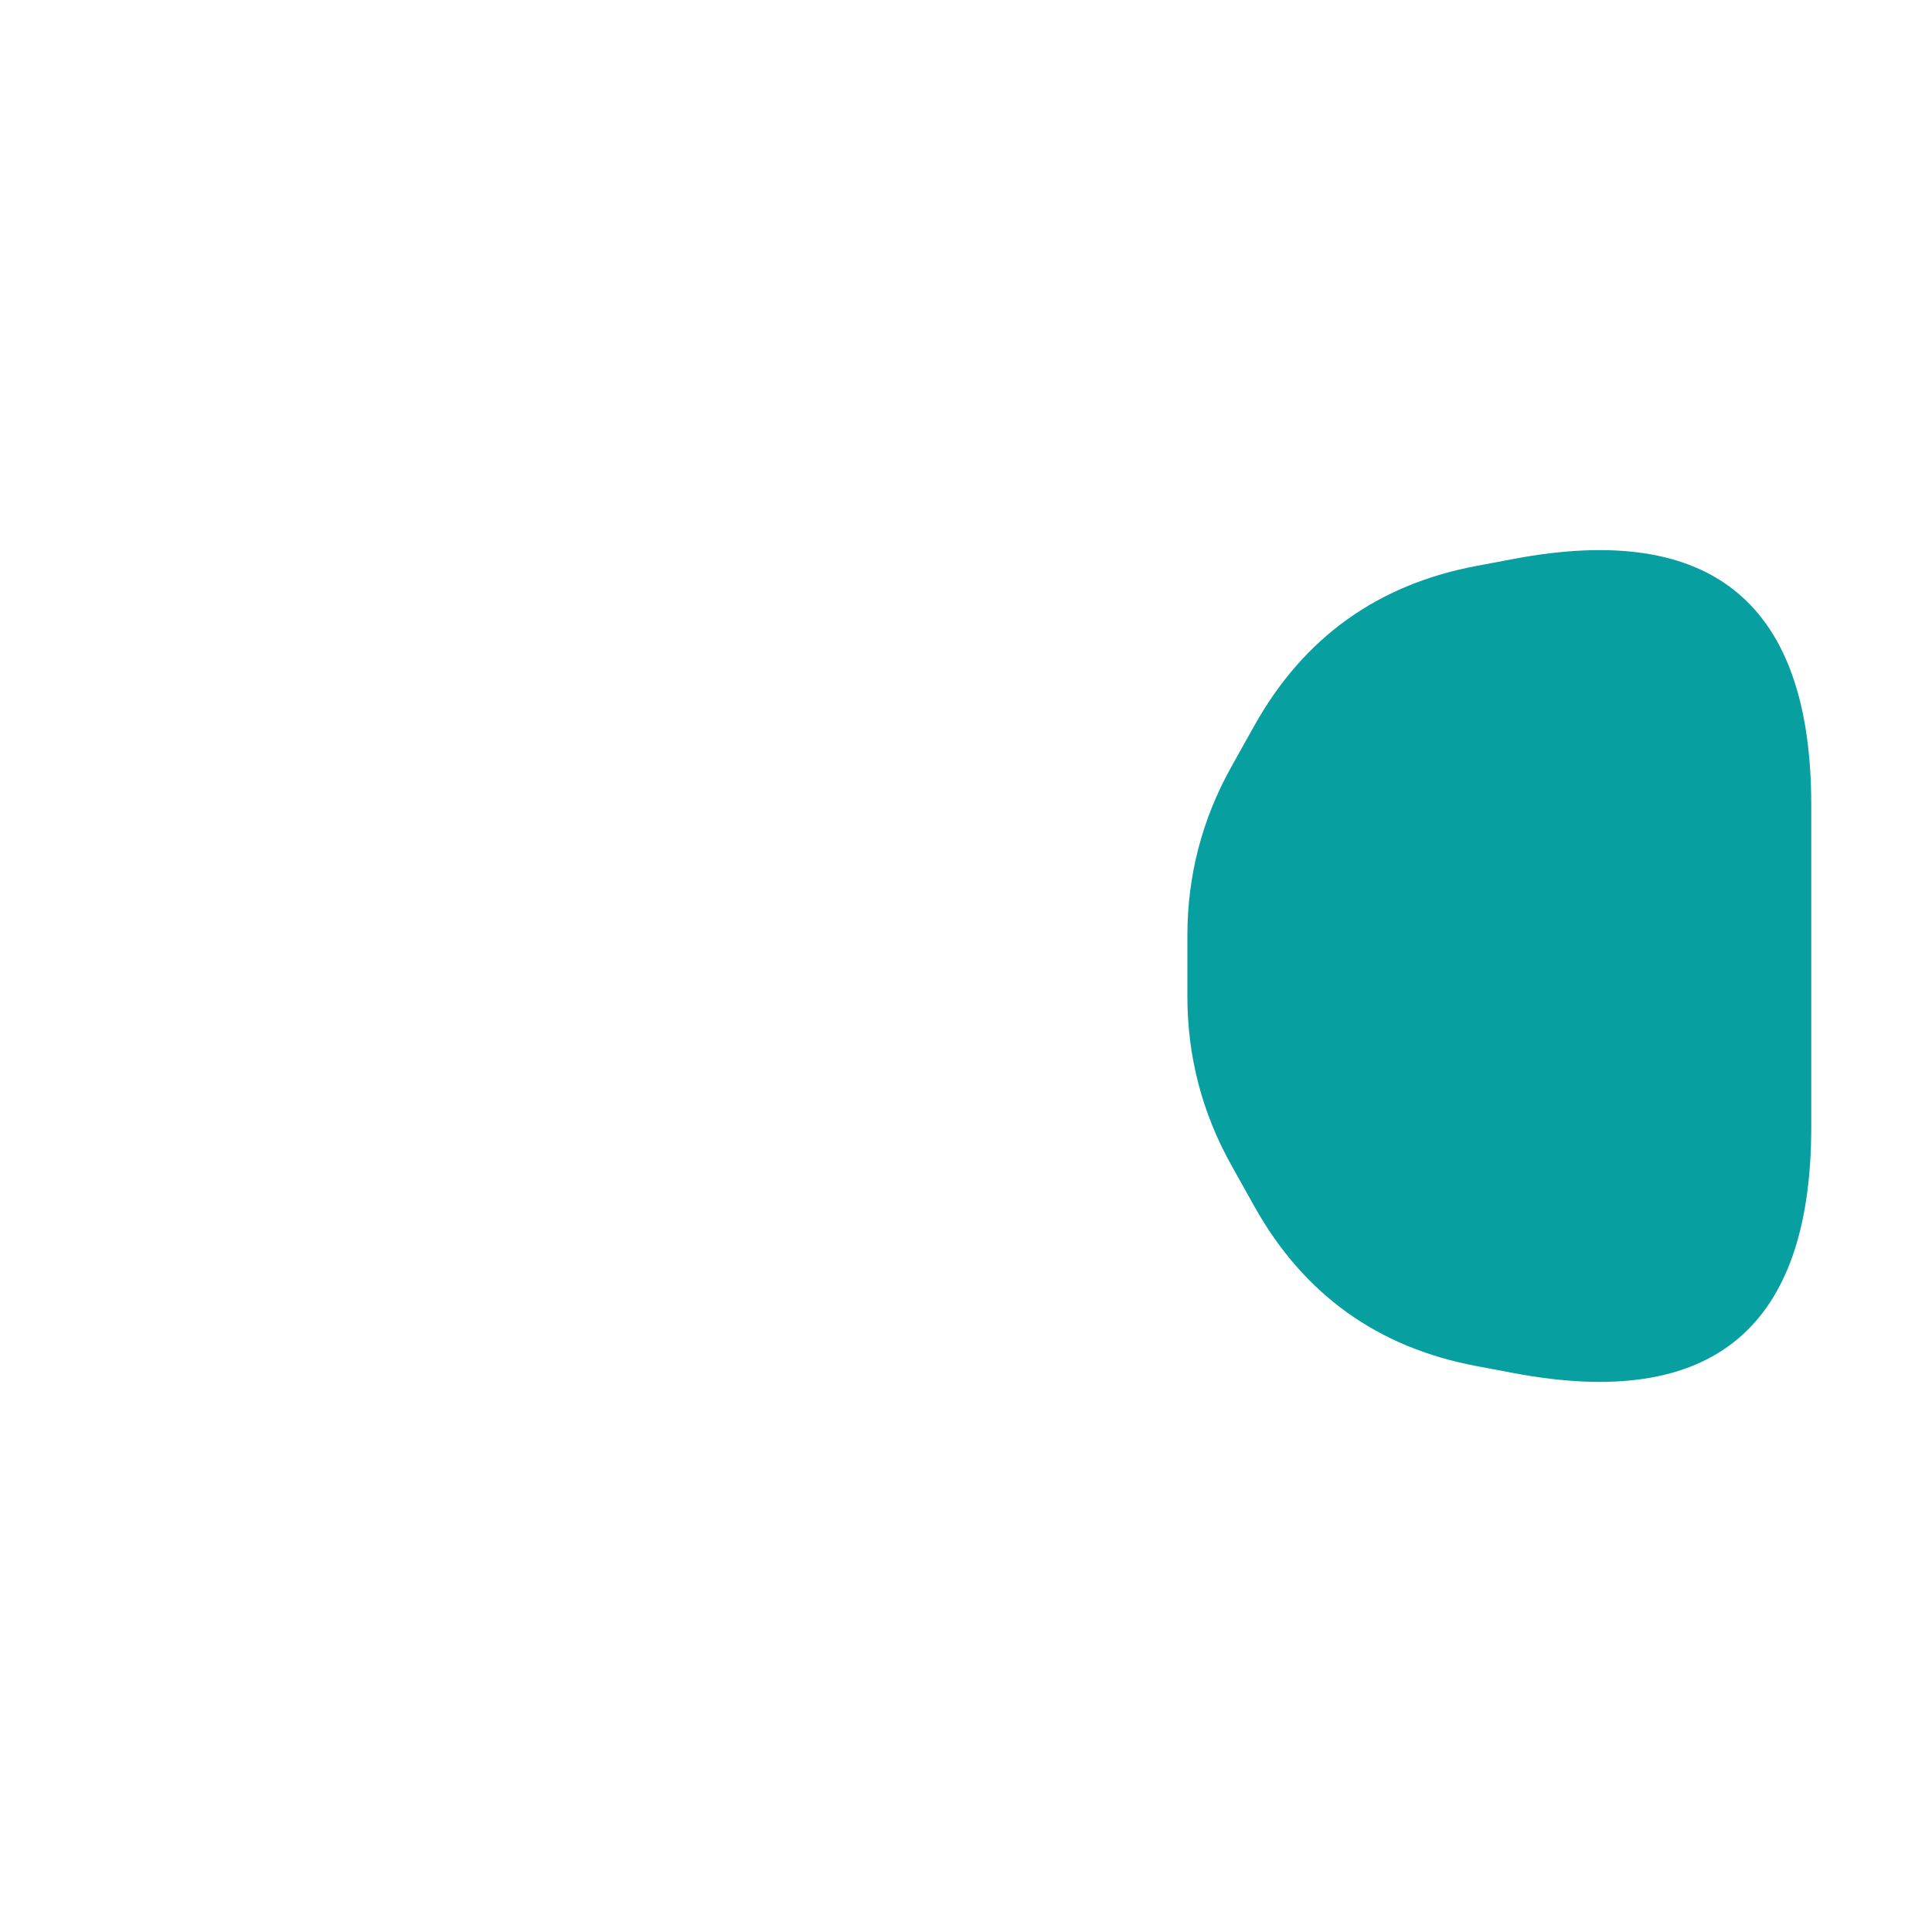
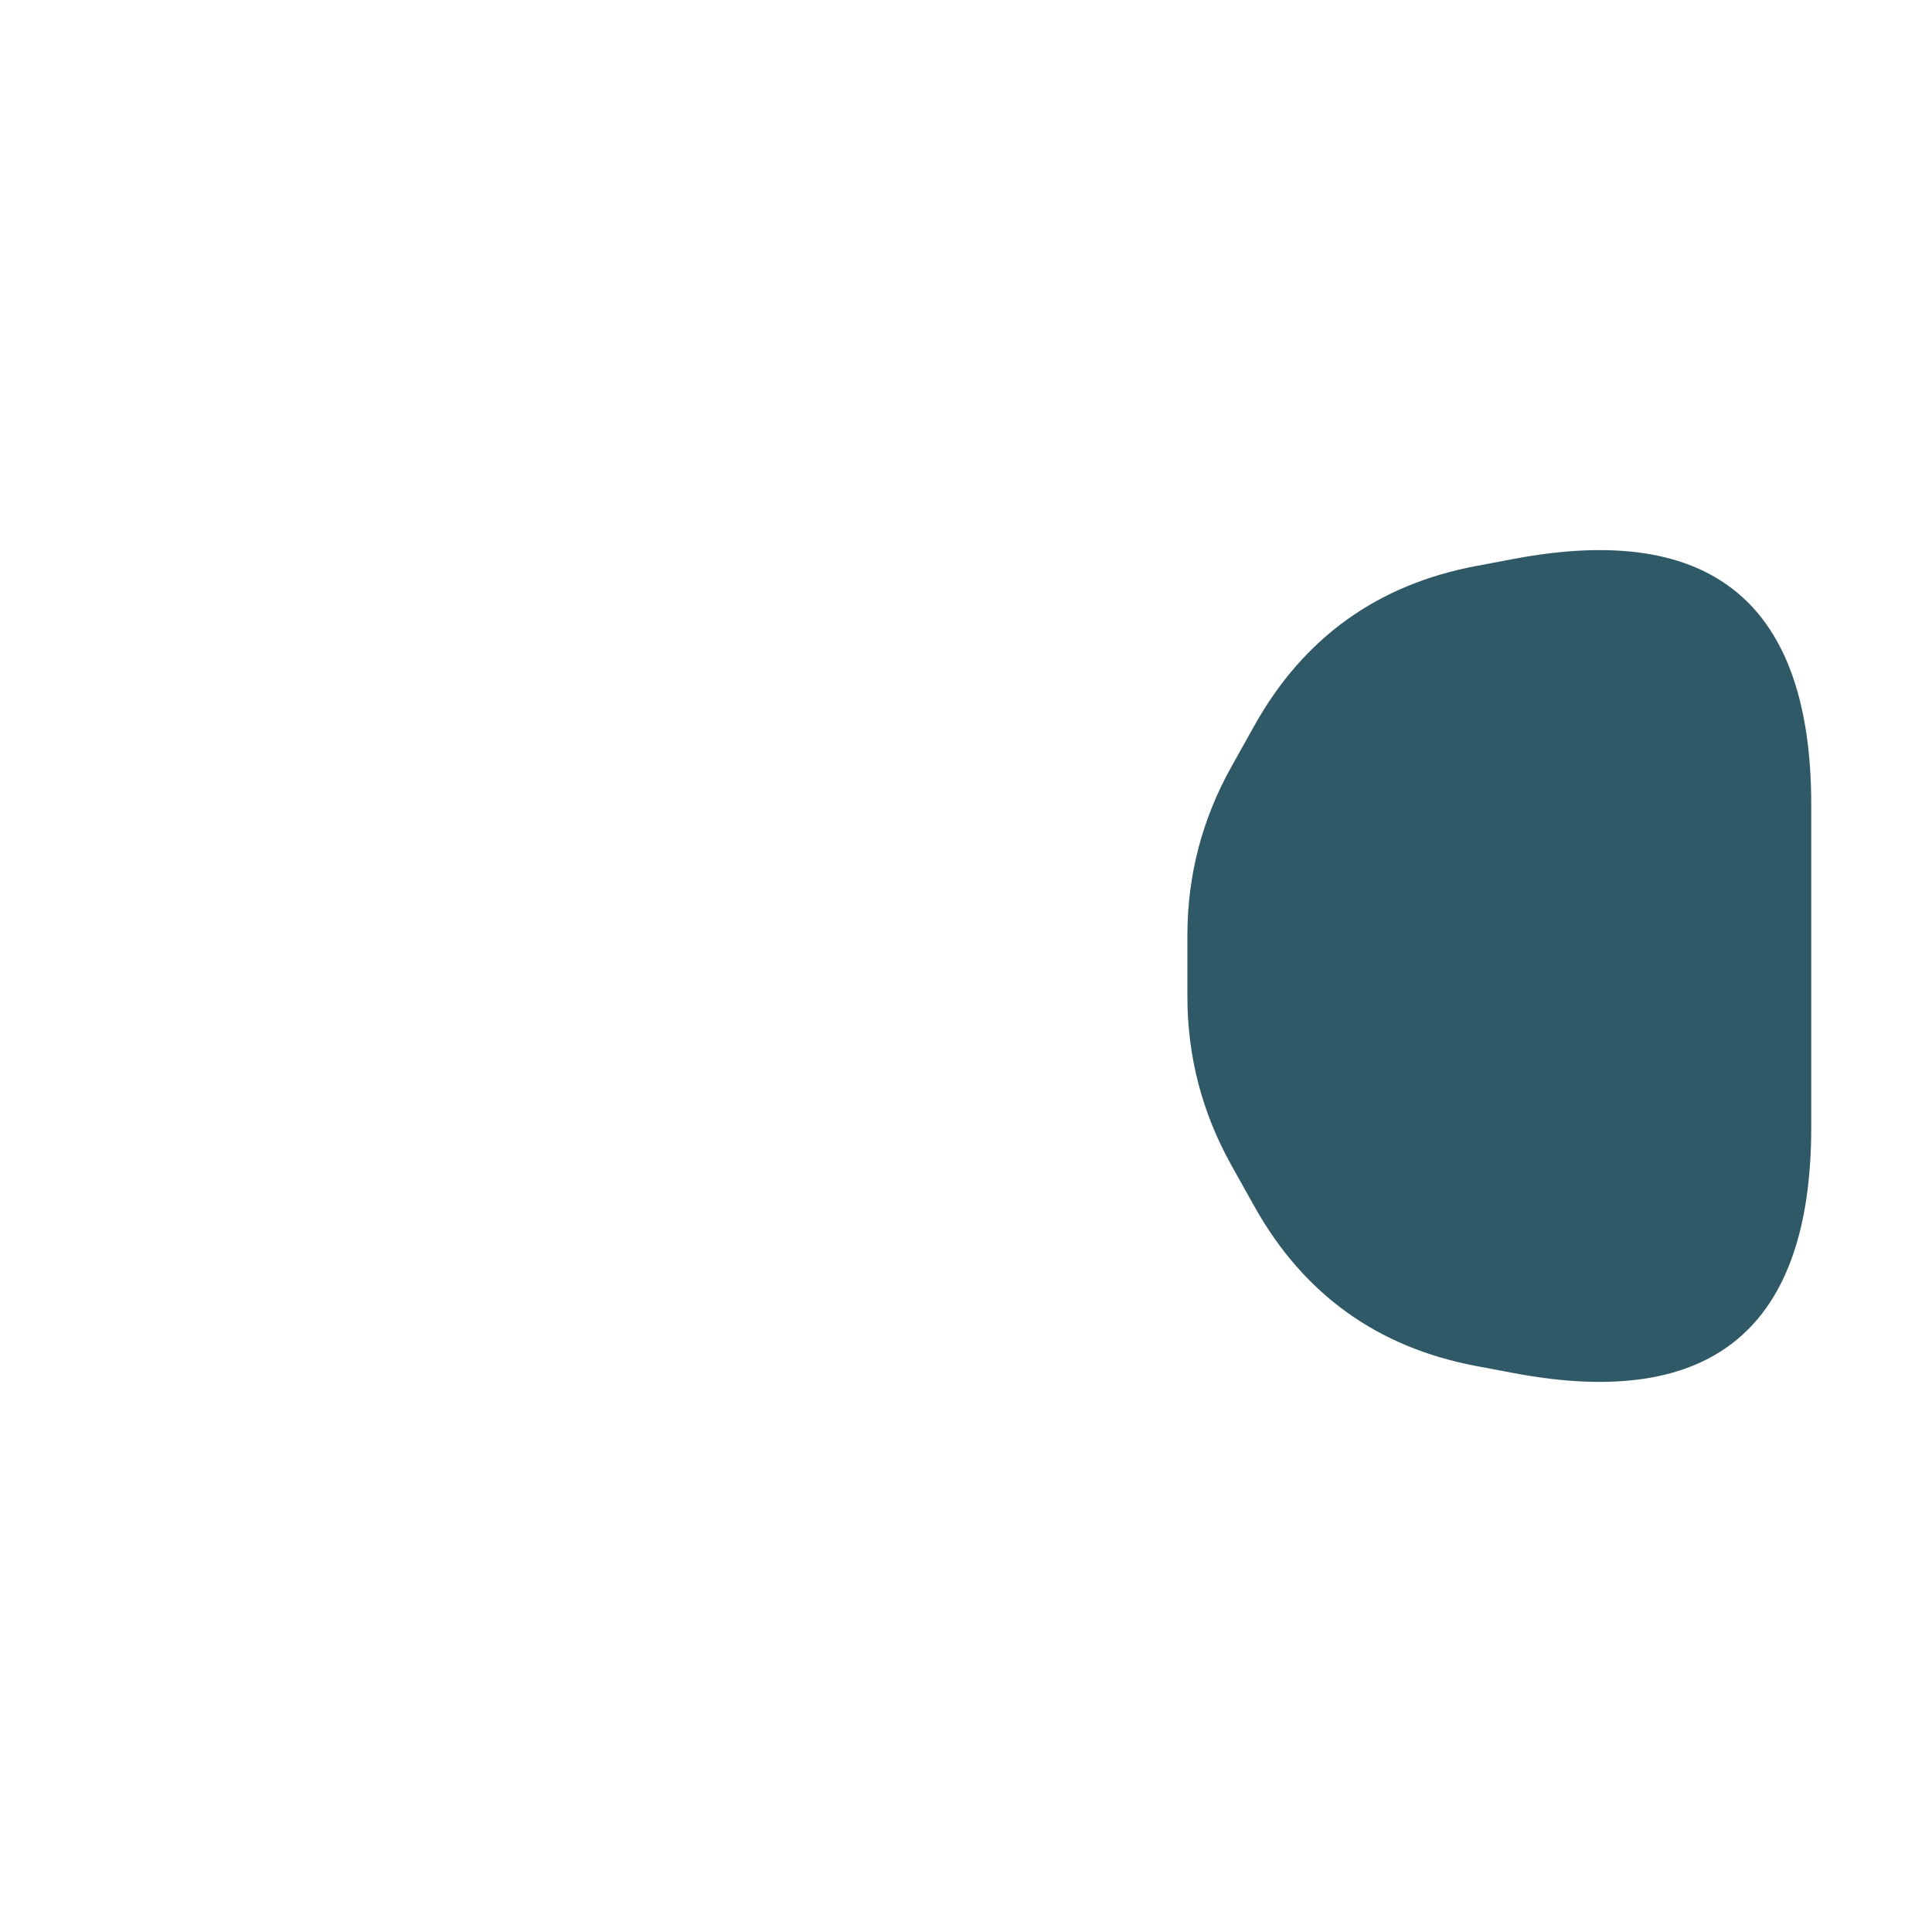
<svg xmlns="http://www.w3.org/2000/svg" viewBox="0 0 192 192" width="192" height="192" role="img" aria-label="Micro form 2 of 4, in position">
-   <path d="M80 12L112 12Q142 12 136.47 41.49L135.76 45.26Q133 60 119.91 67.33L115.85 69.6Q108 74 99 74L93 74Q84 74 76.15 69.6L72.09 67.33Q59 60 56.24 45.26L55.53 41.49Q50 12 80 12Z" fill="#079FA0" transform="rotate(90 96 96) translate(96 96) scale(1) translate(-96 -96)" />
+   <path d="M80 12L112 12Q142 12 136.47 41.49L135.76 45.26Q133 60 119.91 67.33L115.85 69.6Q108 74 99 74L93 74Q84 74 76.15 69.6L72.09 67.33Q59 60 56.24 45.26L55.53 41.49Q50 12 80 12Z" fill="#305968" transform="rotate(90 96 96) translate(96 96) scale(1) translate(-96 -96)" />
</svg>
